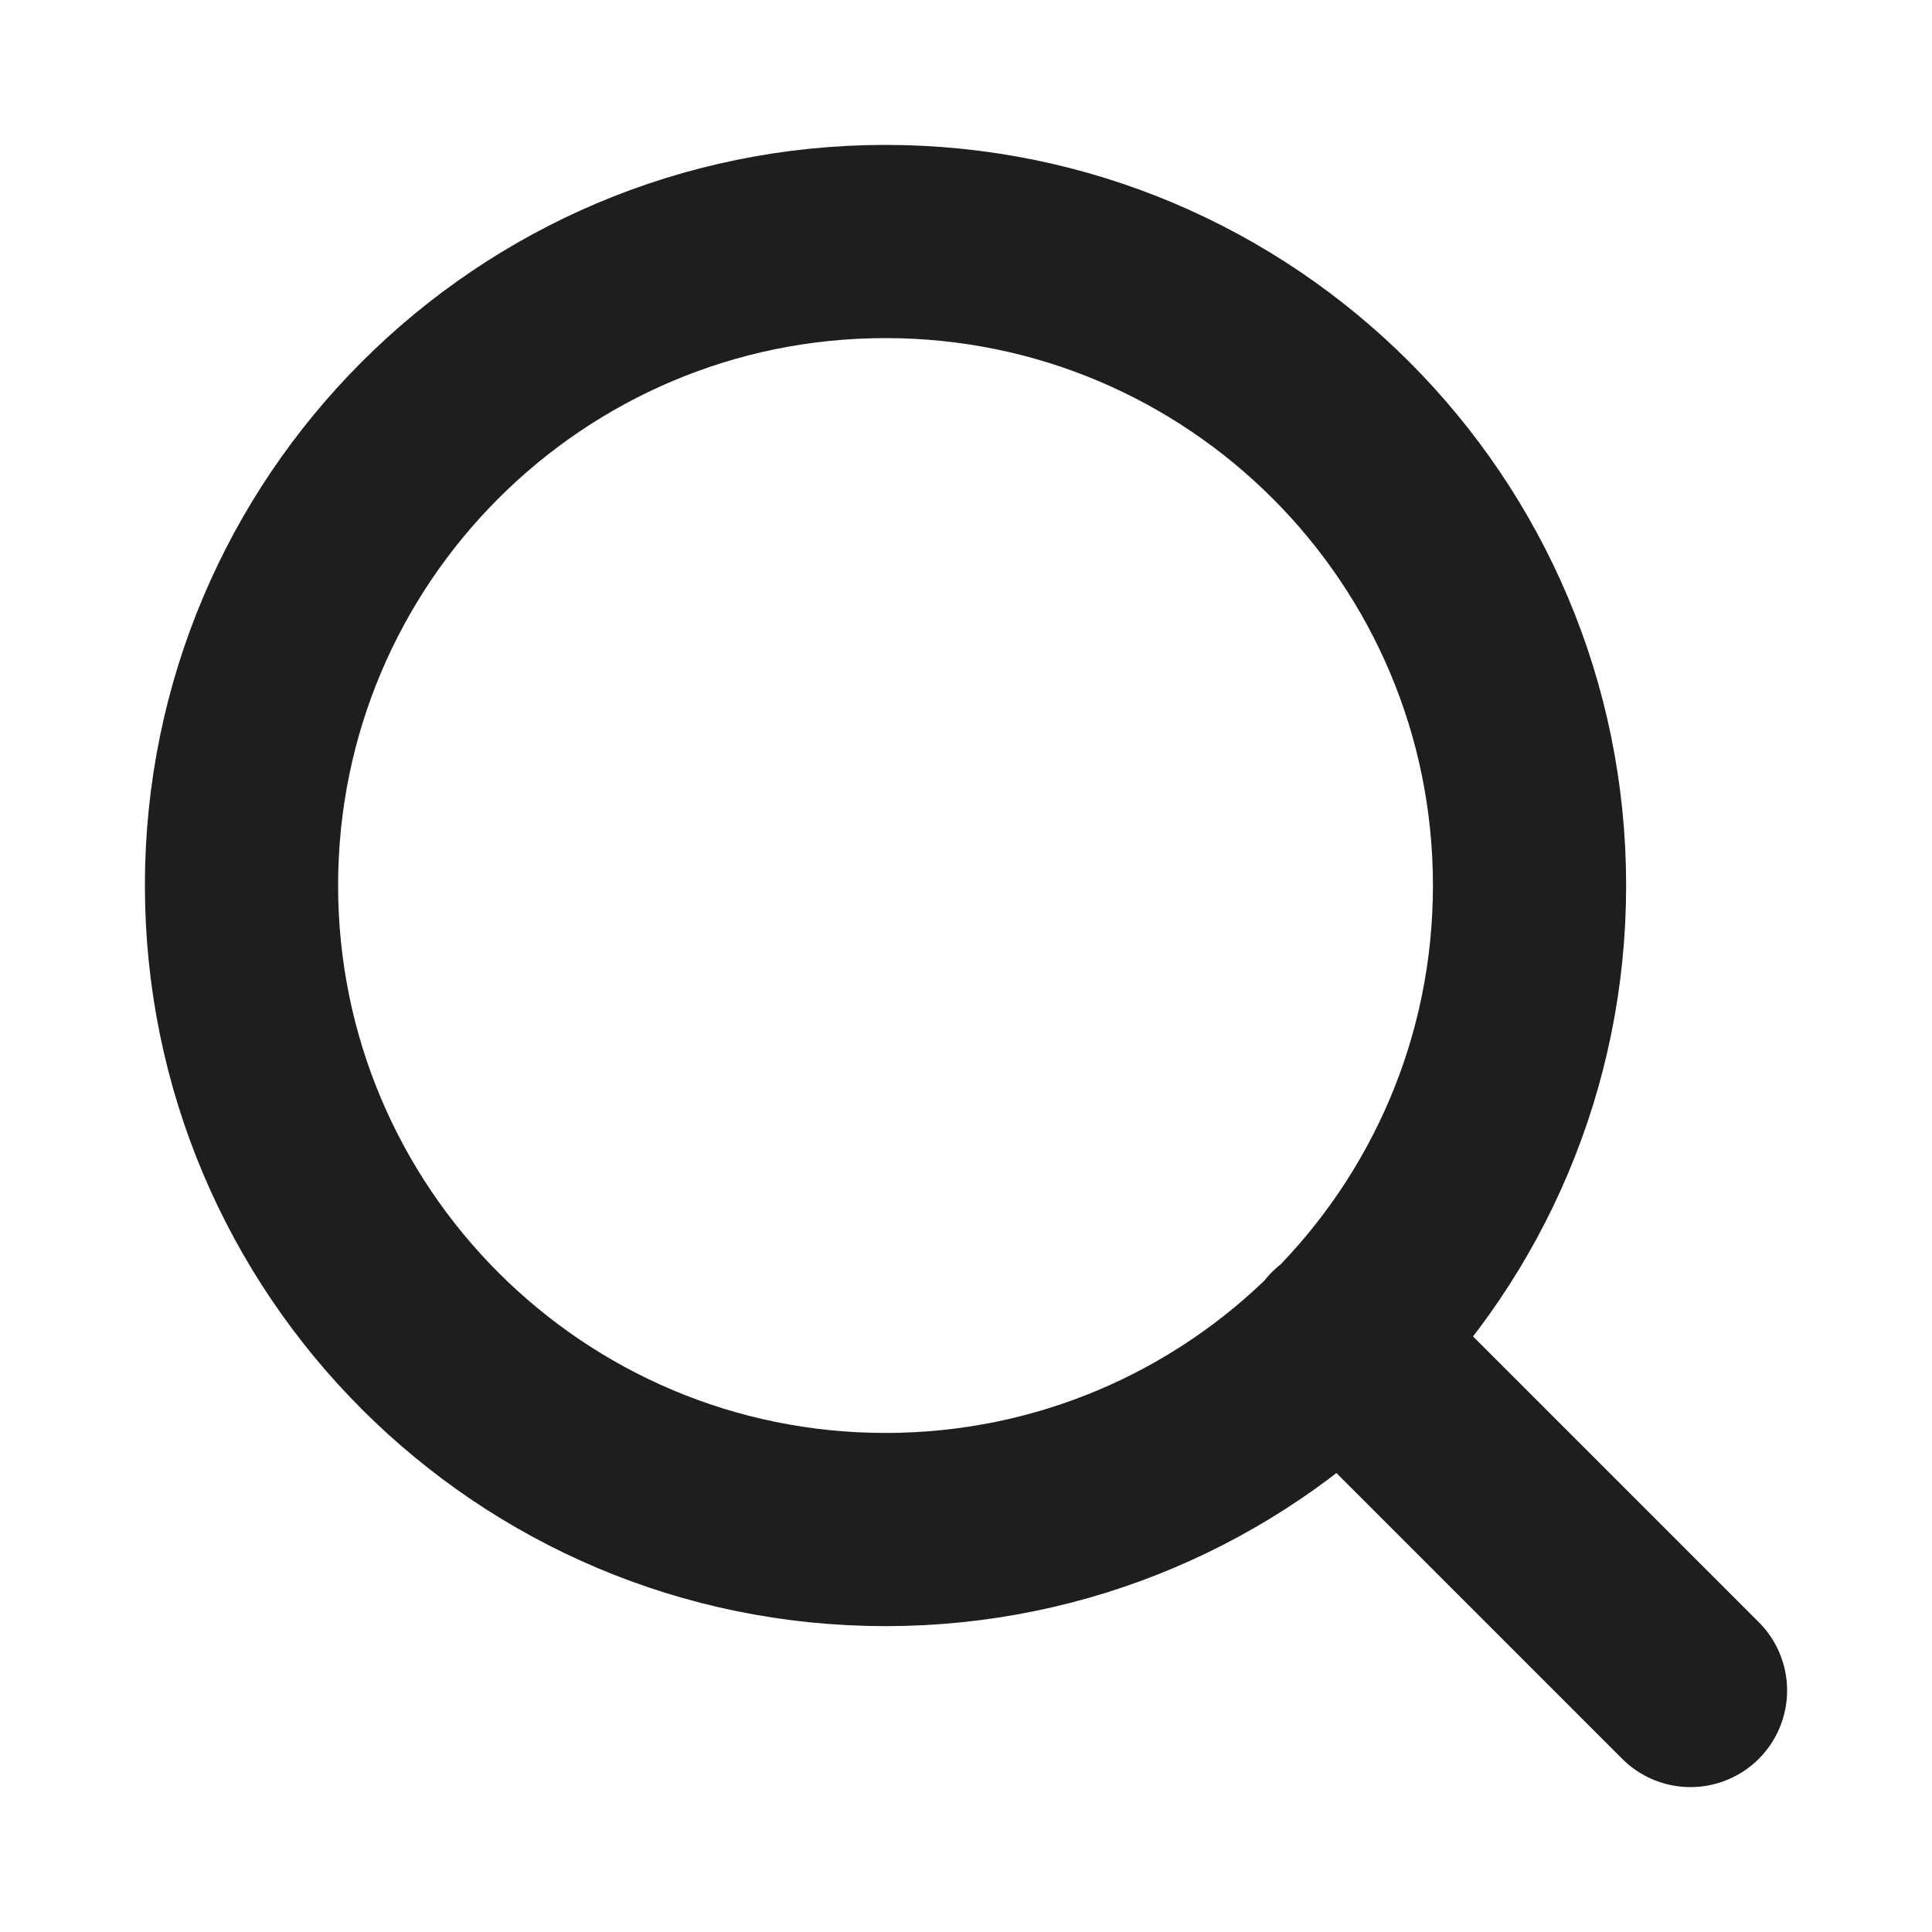
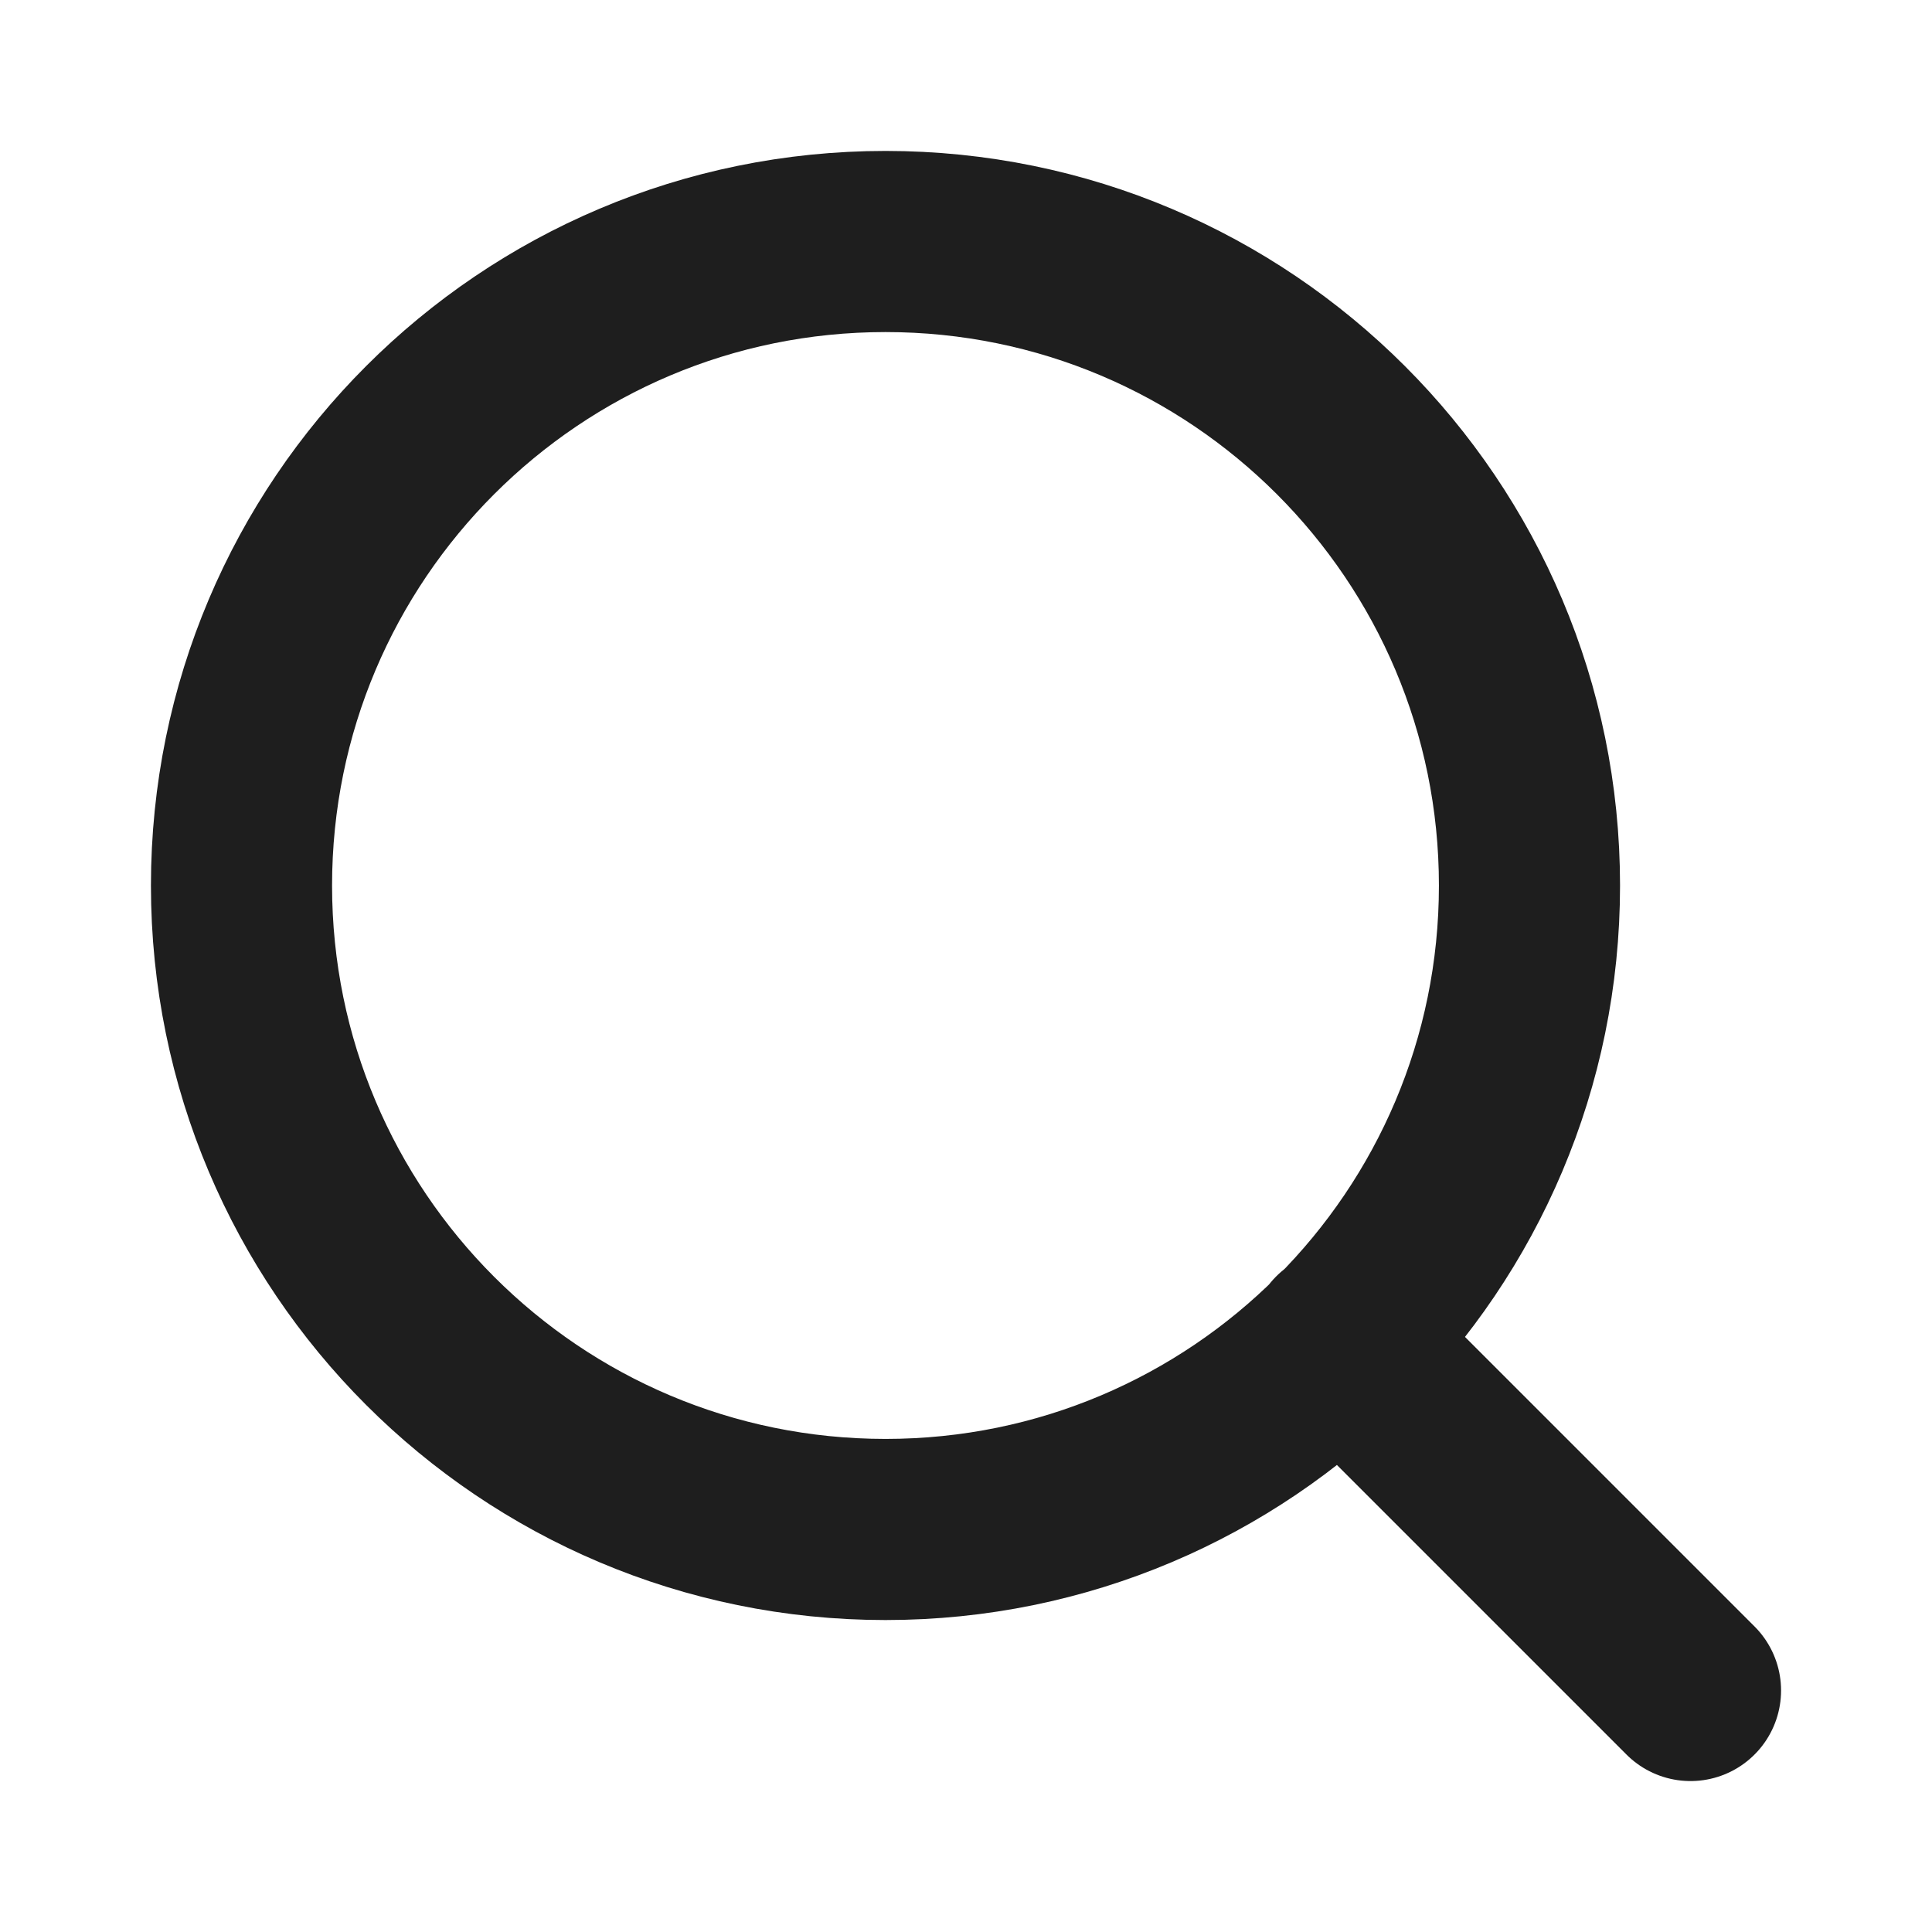
- <svg xmlns="http://www.w3.org/2000/svg" width="16" height="16" viewBox="0 0 16 16" fill="none">
-   <path d="M14 14L11.1 11.1M12.667 7.333C12.667 10.279 10.279 12.667 7.333 12.667C4.388 12.667 2 10.279 2 7.333C2 4.388 4.388 2 7.333 2C10.279 2 12.667 4.388 12.667 7.333Z" stroke="#1E1E1E" stroke-width="1.6" stroke-linecap="round" stroke-linejoin="round" />
+ <svg xmlns="http://www.w3.org/2000/svg" width="32" height="32" viewBox="0 0 32 32" fill="none">
+   <path d="M28 28L22.2 22.2M25.333 14.667C25.333 20.558 20.558 25.333 14.667 25.333C8.776 25.333 4 20.558 4 14.667C4 8.776 8.776 4 14.667 4C20.558 4 25.333 8.776 25.333 14.667Z" stroke="#1E1E1E" stroke-width="3" stroke-linecap="round" stroke-linejoin="round" />
</svg>
